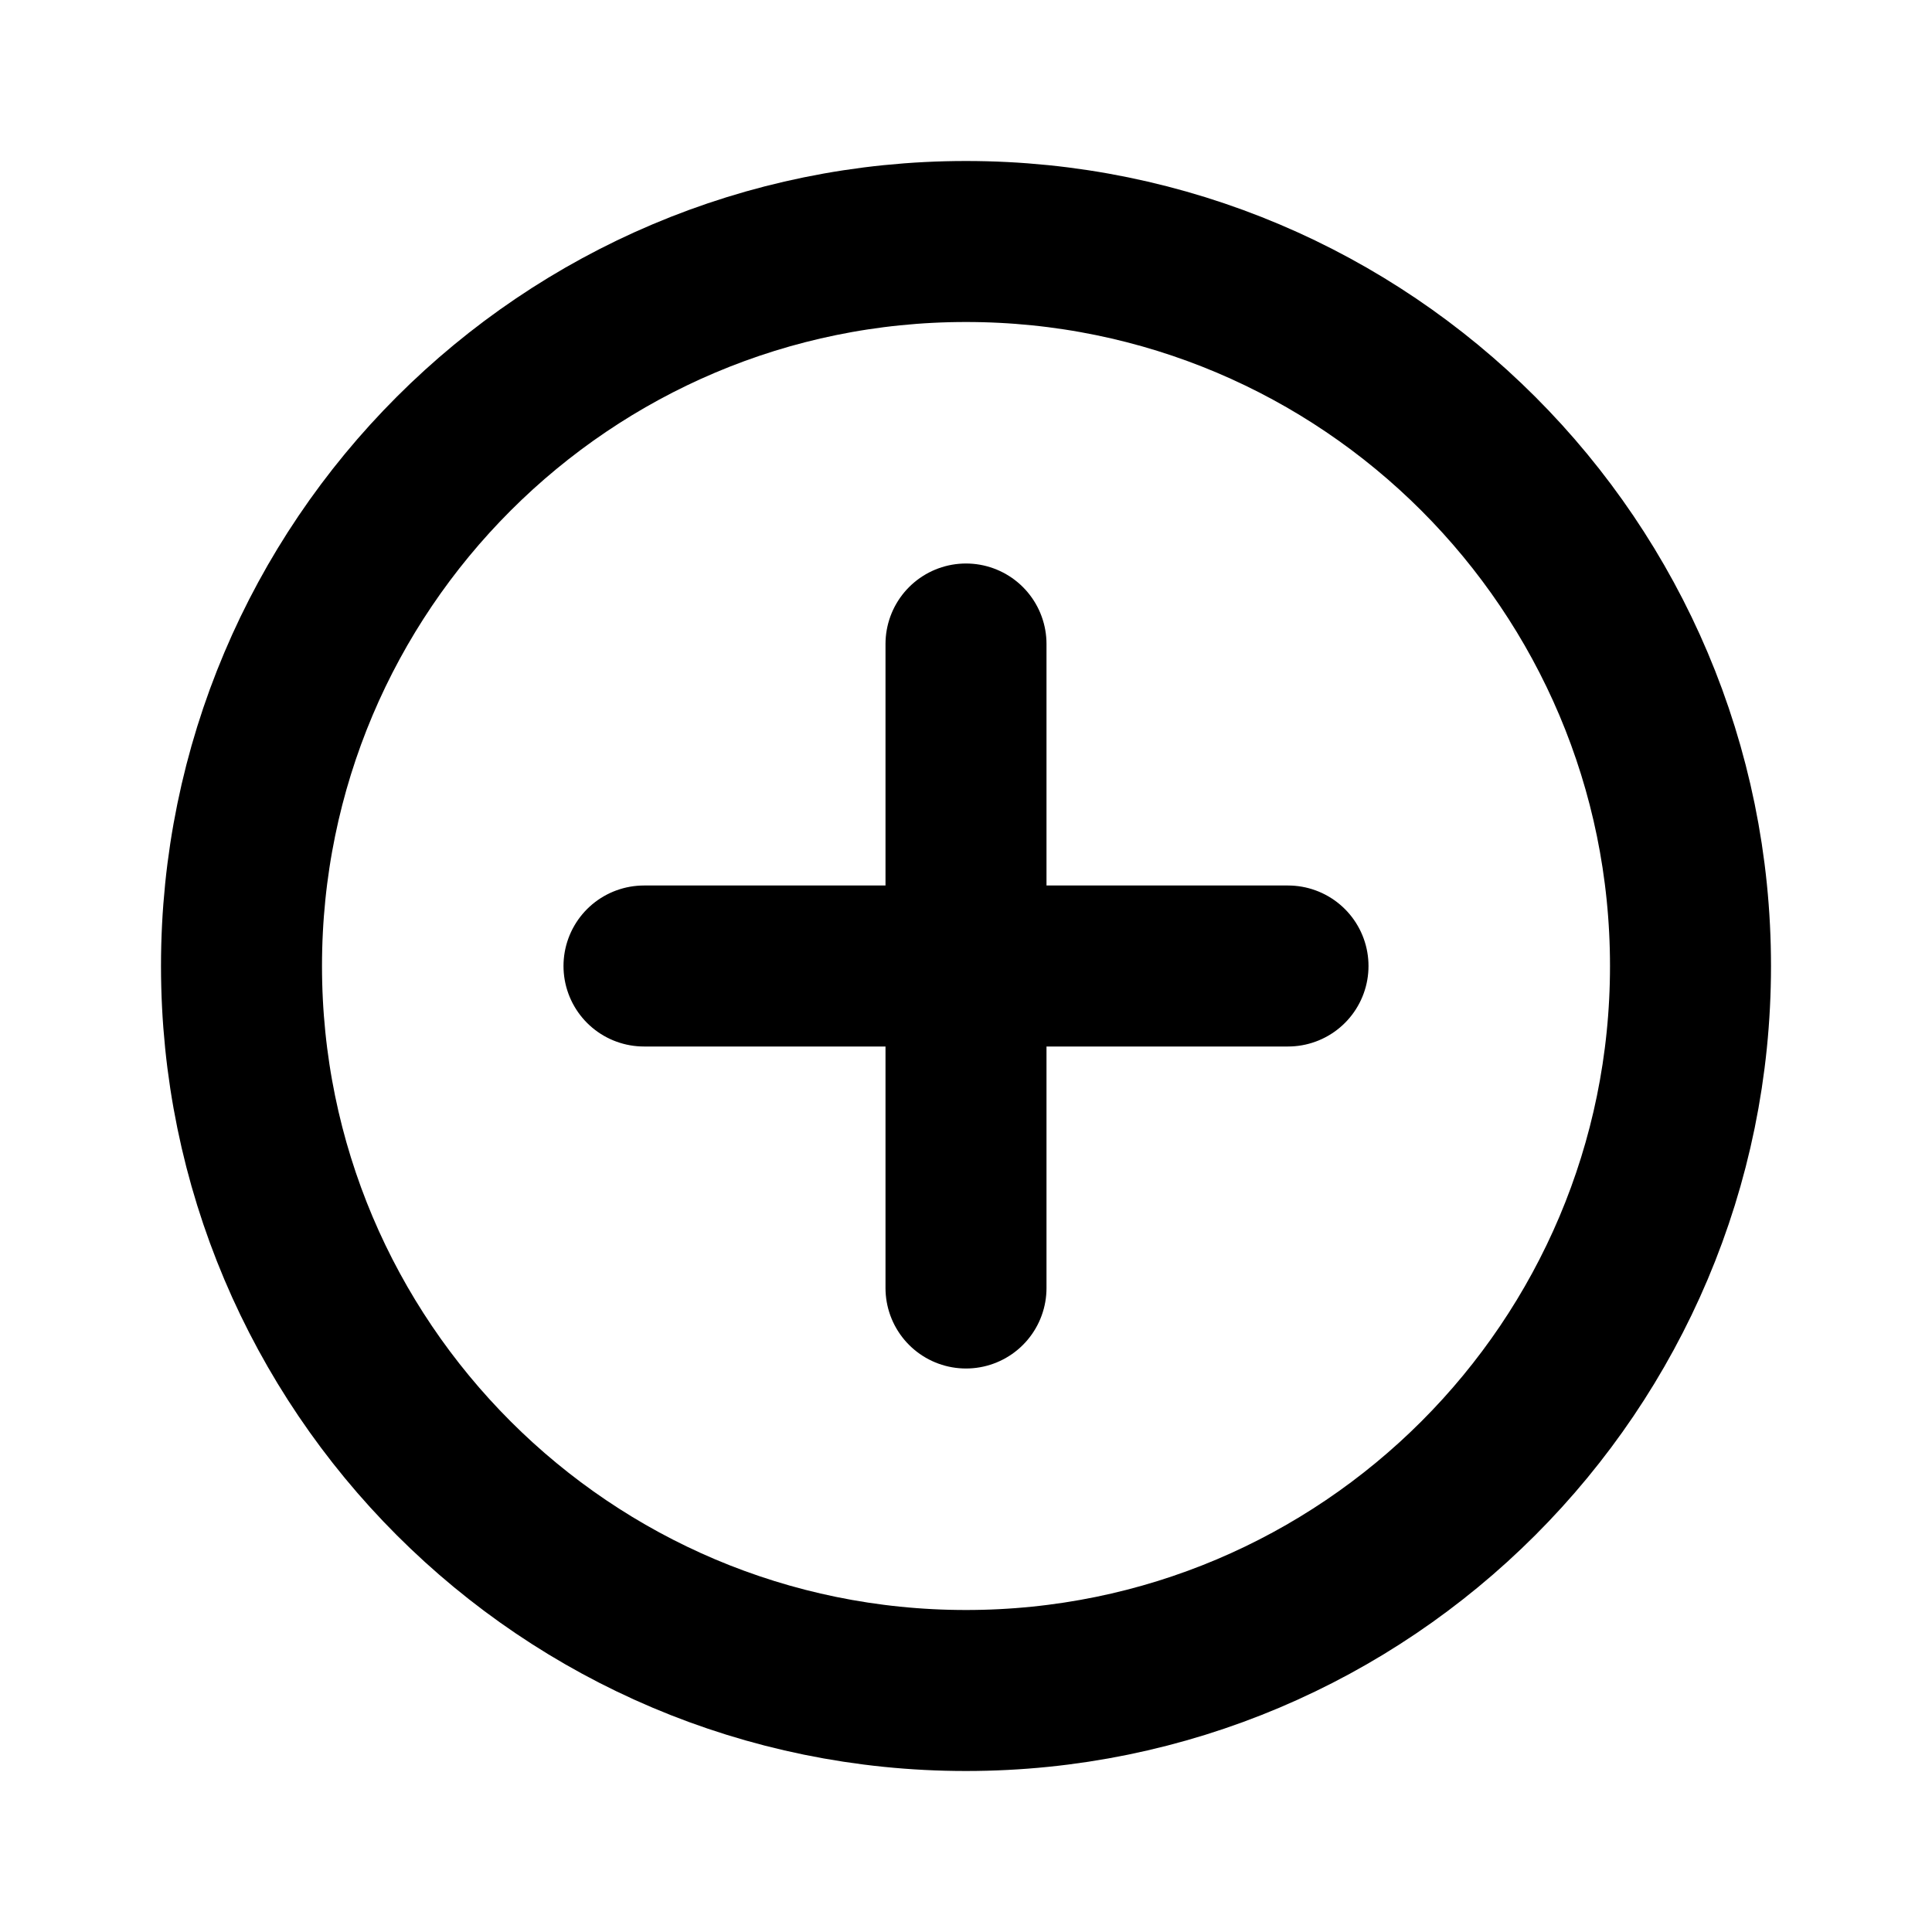
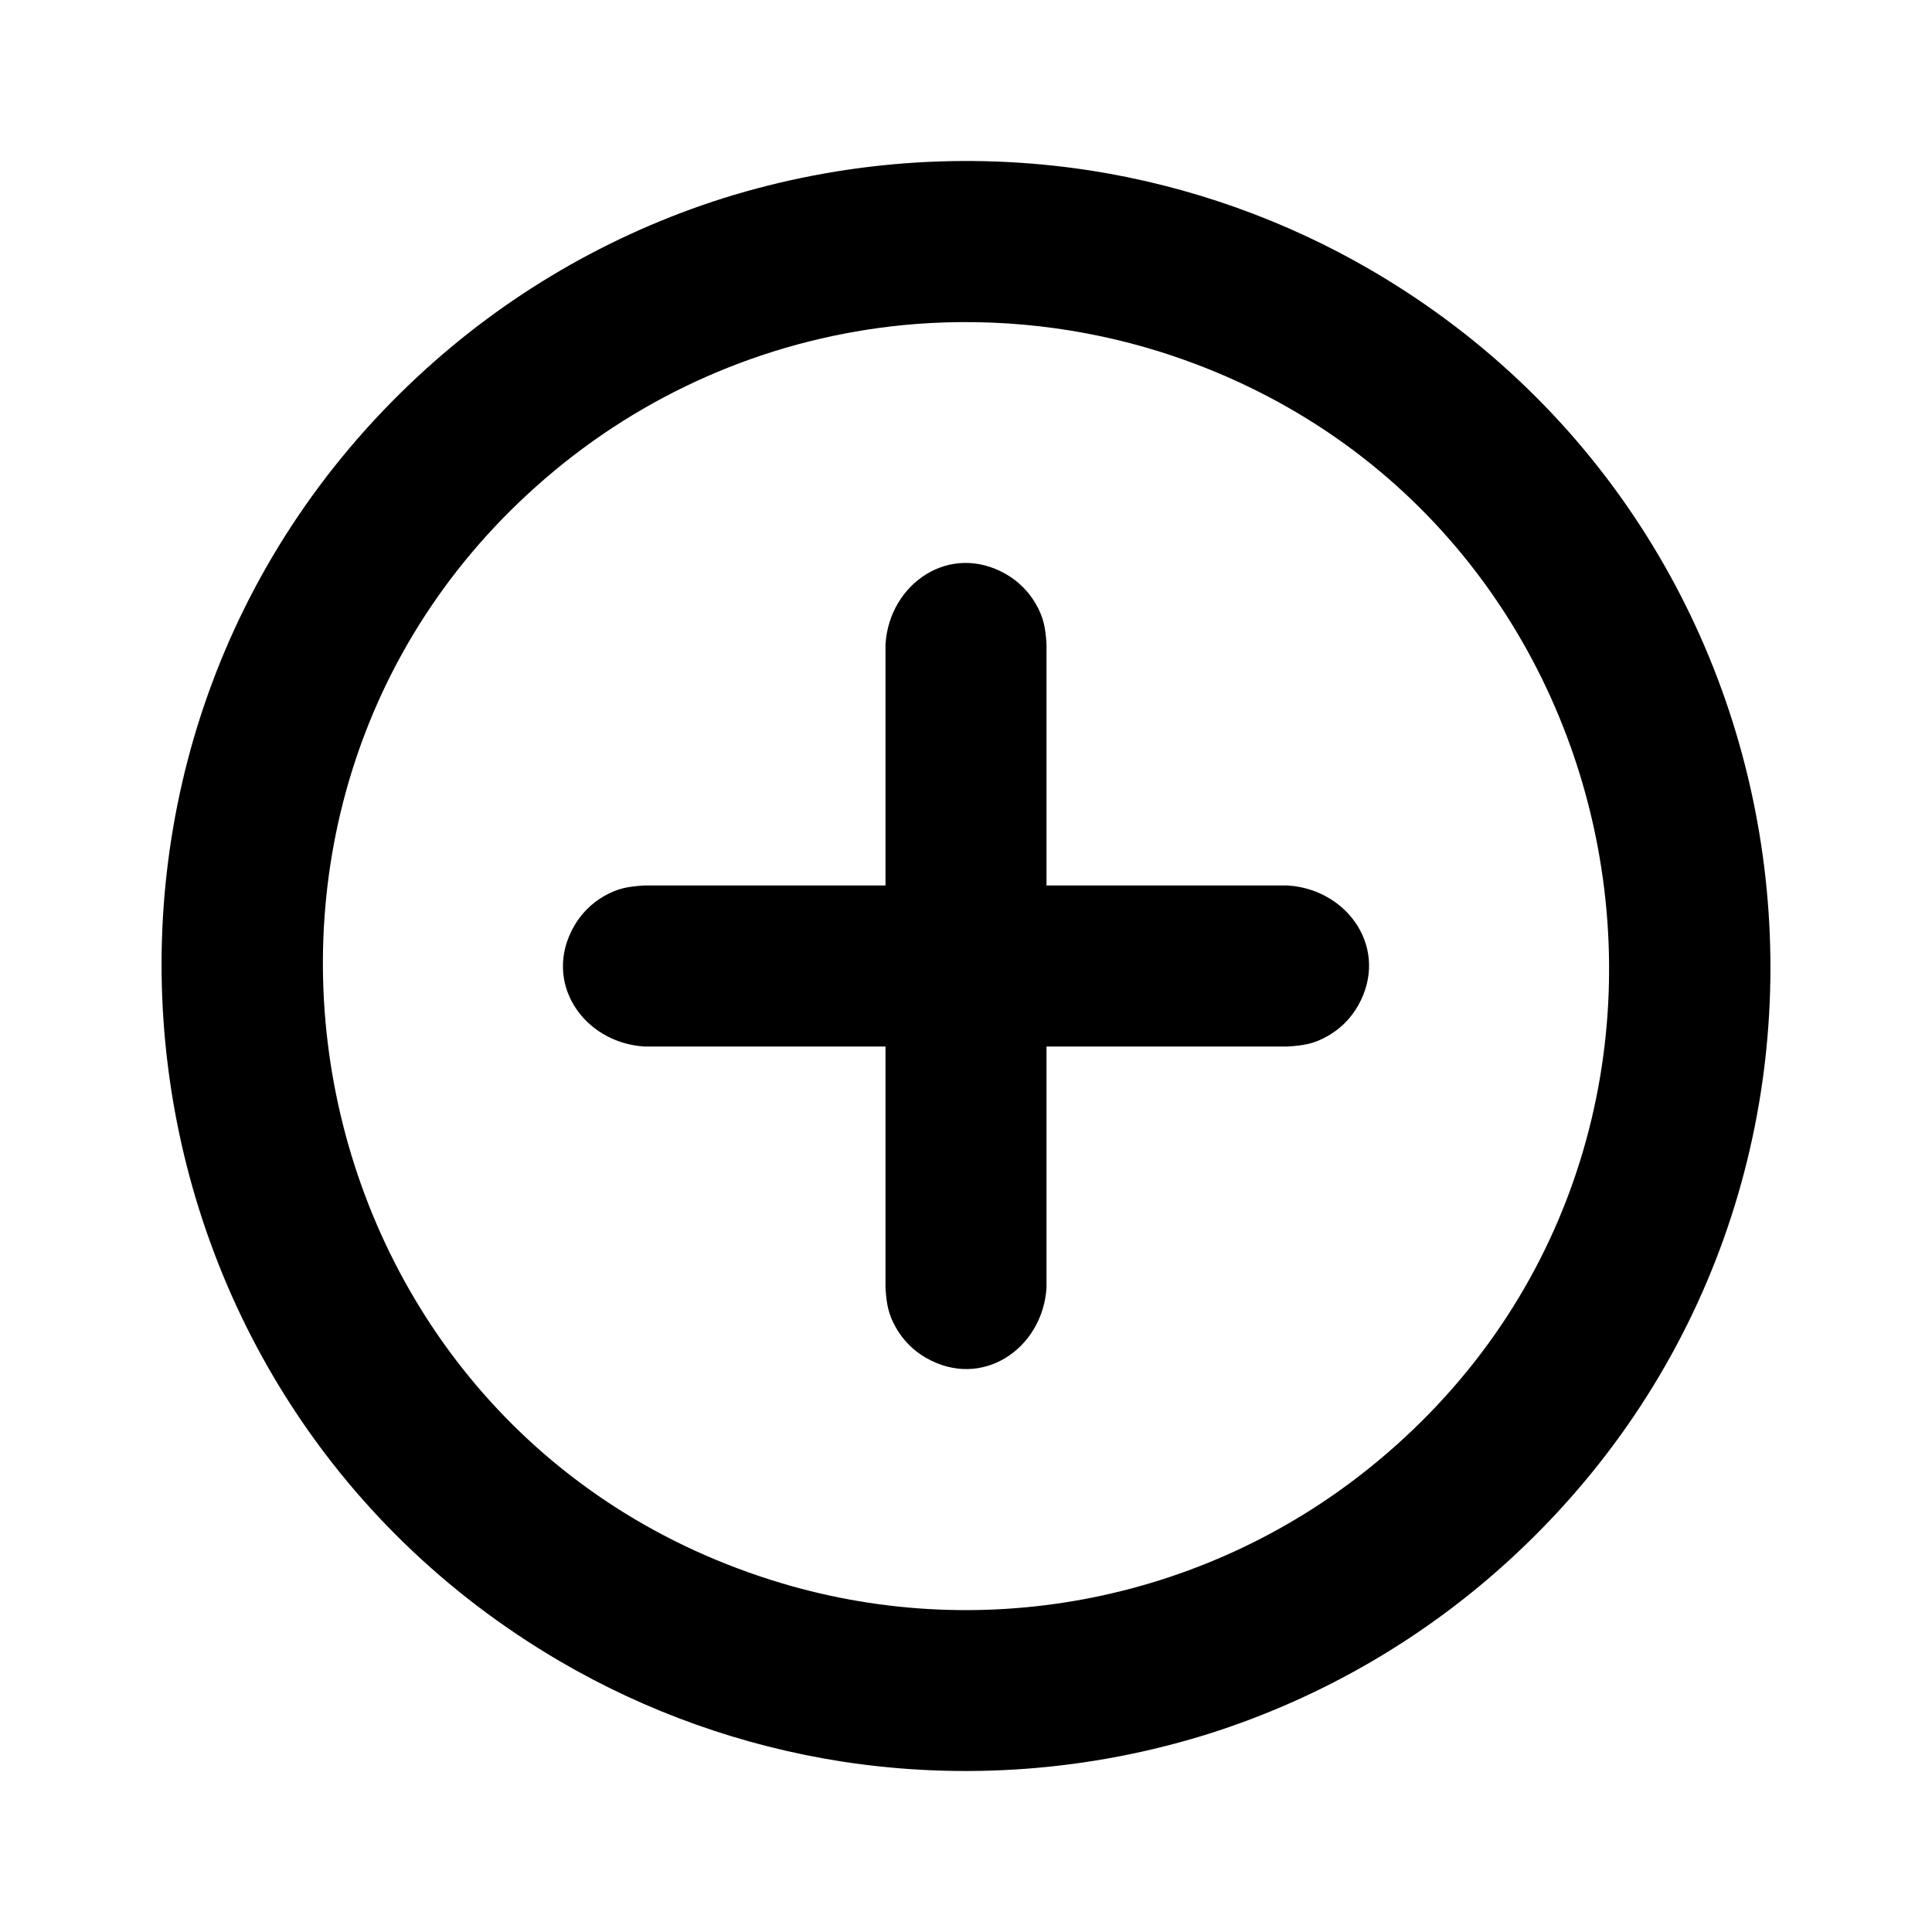
- <svg xmlns="http://www.w3.org/2000/svg" width="24" height="24" viewBox="0 0 24 24">
-   <path fill="none" stroke="currentColor" stroke-linecap="round" stroke-width="2" d="M8 12h8m-4 4V8m9 4a9 9 0 1 1-18 0a9 9 0 0 1 18 0Z" />
+ <svg xmlns="http://www.w3.org/2000/svg" viewBox="0 0 24 24">
+   <path fill="currentColor" d="M13 13v3c-.05.755-.802 1.269-1.5.866a1 1 0 0 1-.366-.366c-.101-.175-.121-.302-.134-.5v-3H8c-.755-.05-1.269-.802-.866-1.5.088-.152.214-.278.366-.366.175-.101.302-.121.5-.134h3V8c.05-.755.802-1.269 1.5-.866.152.088.278.214.366.366.101.175.121.302.134.5v3h3c.755.05 1.269.802.866 1.5a1 1 0 0 1-.366.366c-.175.101-.302.121-.5.134Zm5.809 6.325a10 10 0 0 1-3.791 2.212 10.1 10.1 0 0 1-4.563.345 10 10 0 0 1-3.503-1.247C1.179 17.254.289 9.233 5.192 4.675a10 10 0 0 1 3.79-2.212 10.1 10.1 0 0 1 4.563-.345 10 10 0 0 1 3.503 1.247c5.773 3.381 6.663 11.402 1.761 15.96m-7.435-15.3a8 8 0 0 0-4.377 1.733C2.03 9.744 3.51 17.709 9.585 19.629a8 8 0 0 0 7.418-1.387c4.967-3.985 3.487-11.951-2.588-13.871a8.1 8.1 0 0 0-3.041-.346" />
</svg>
